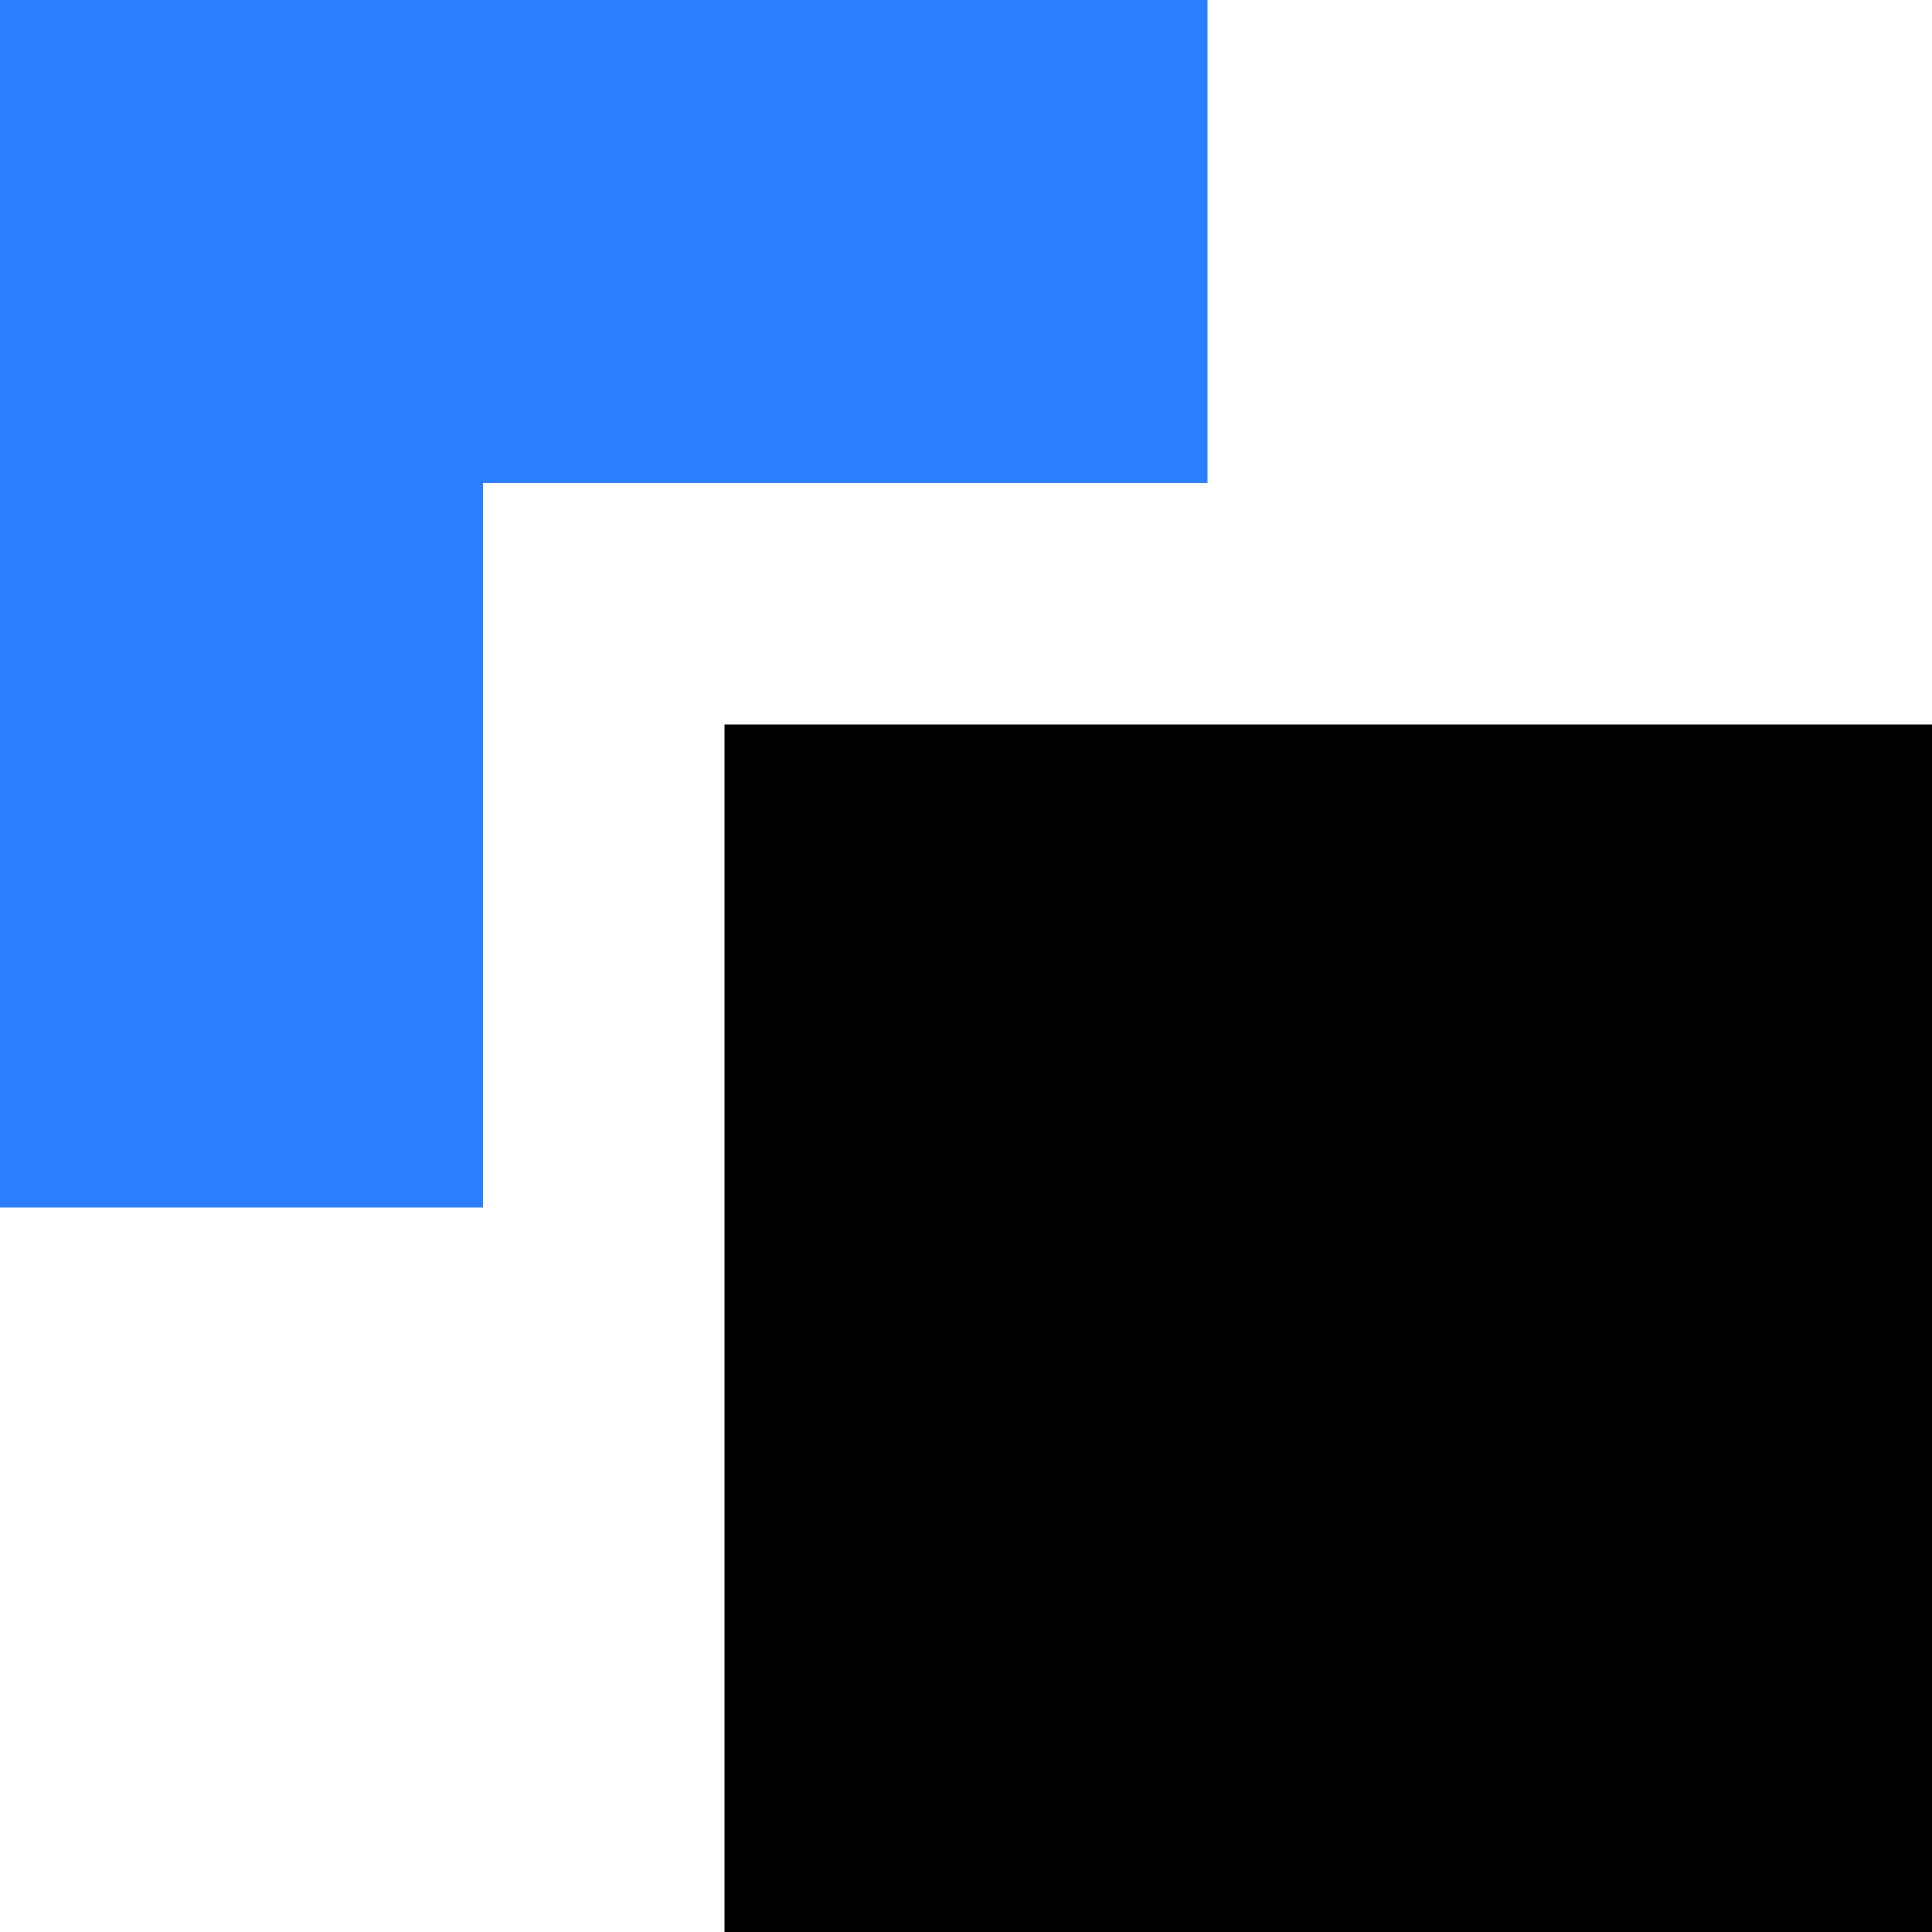
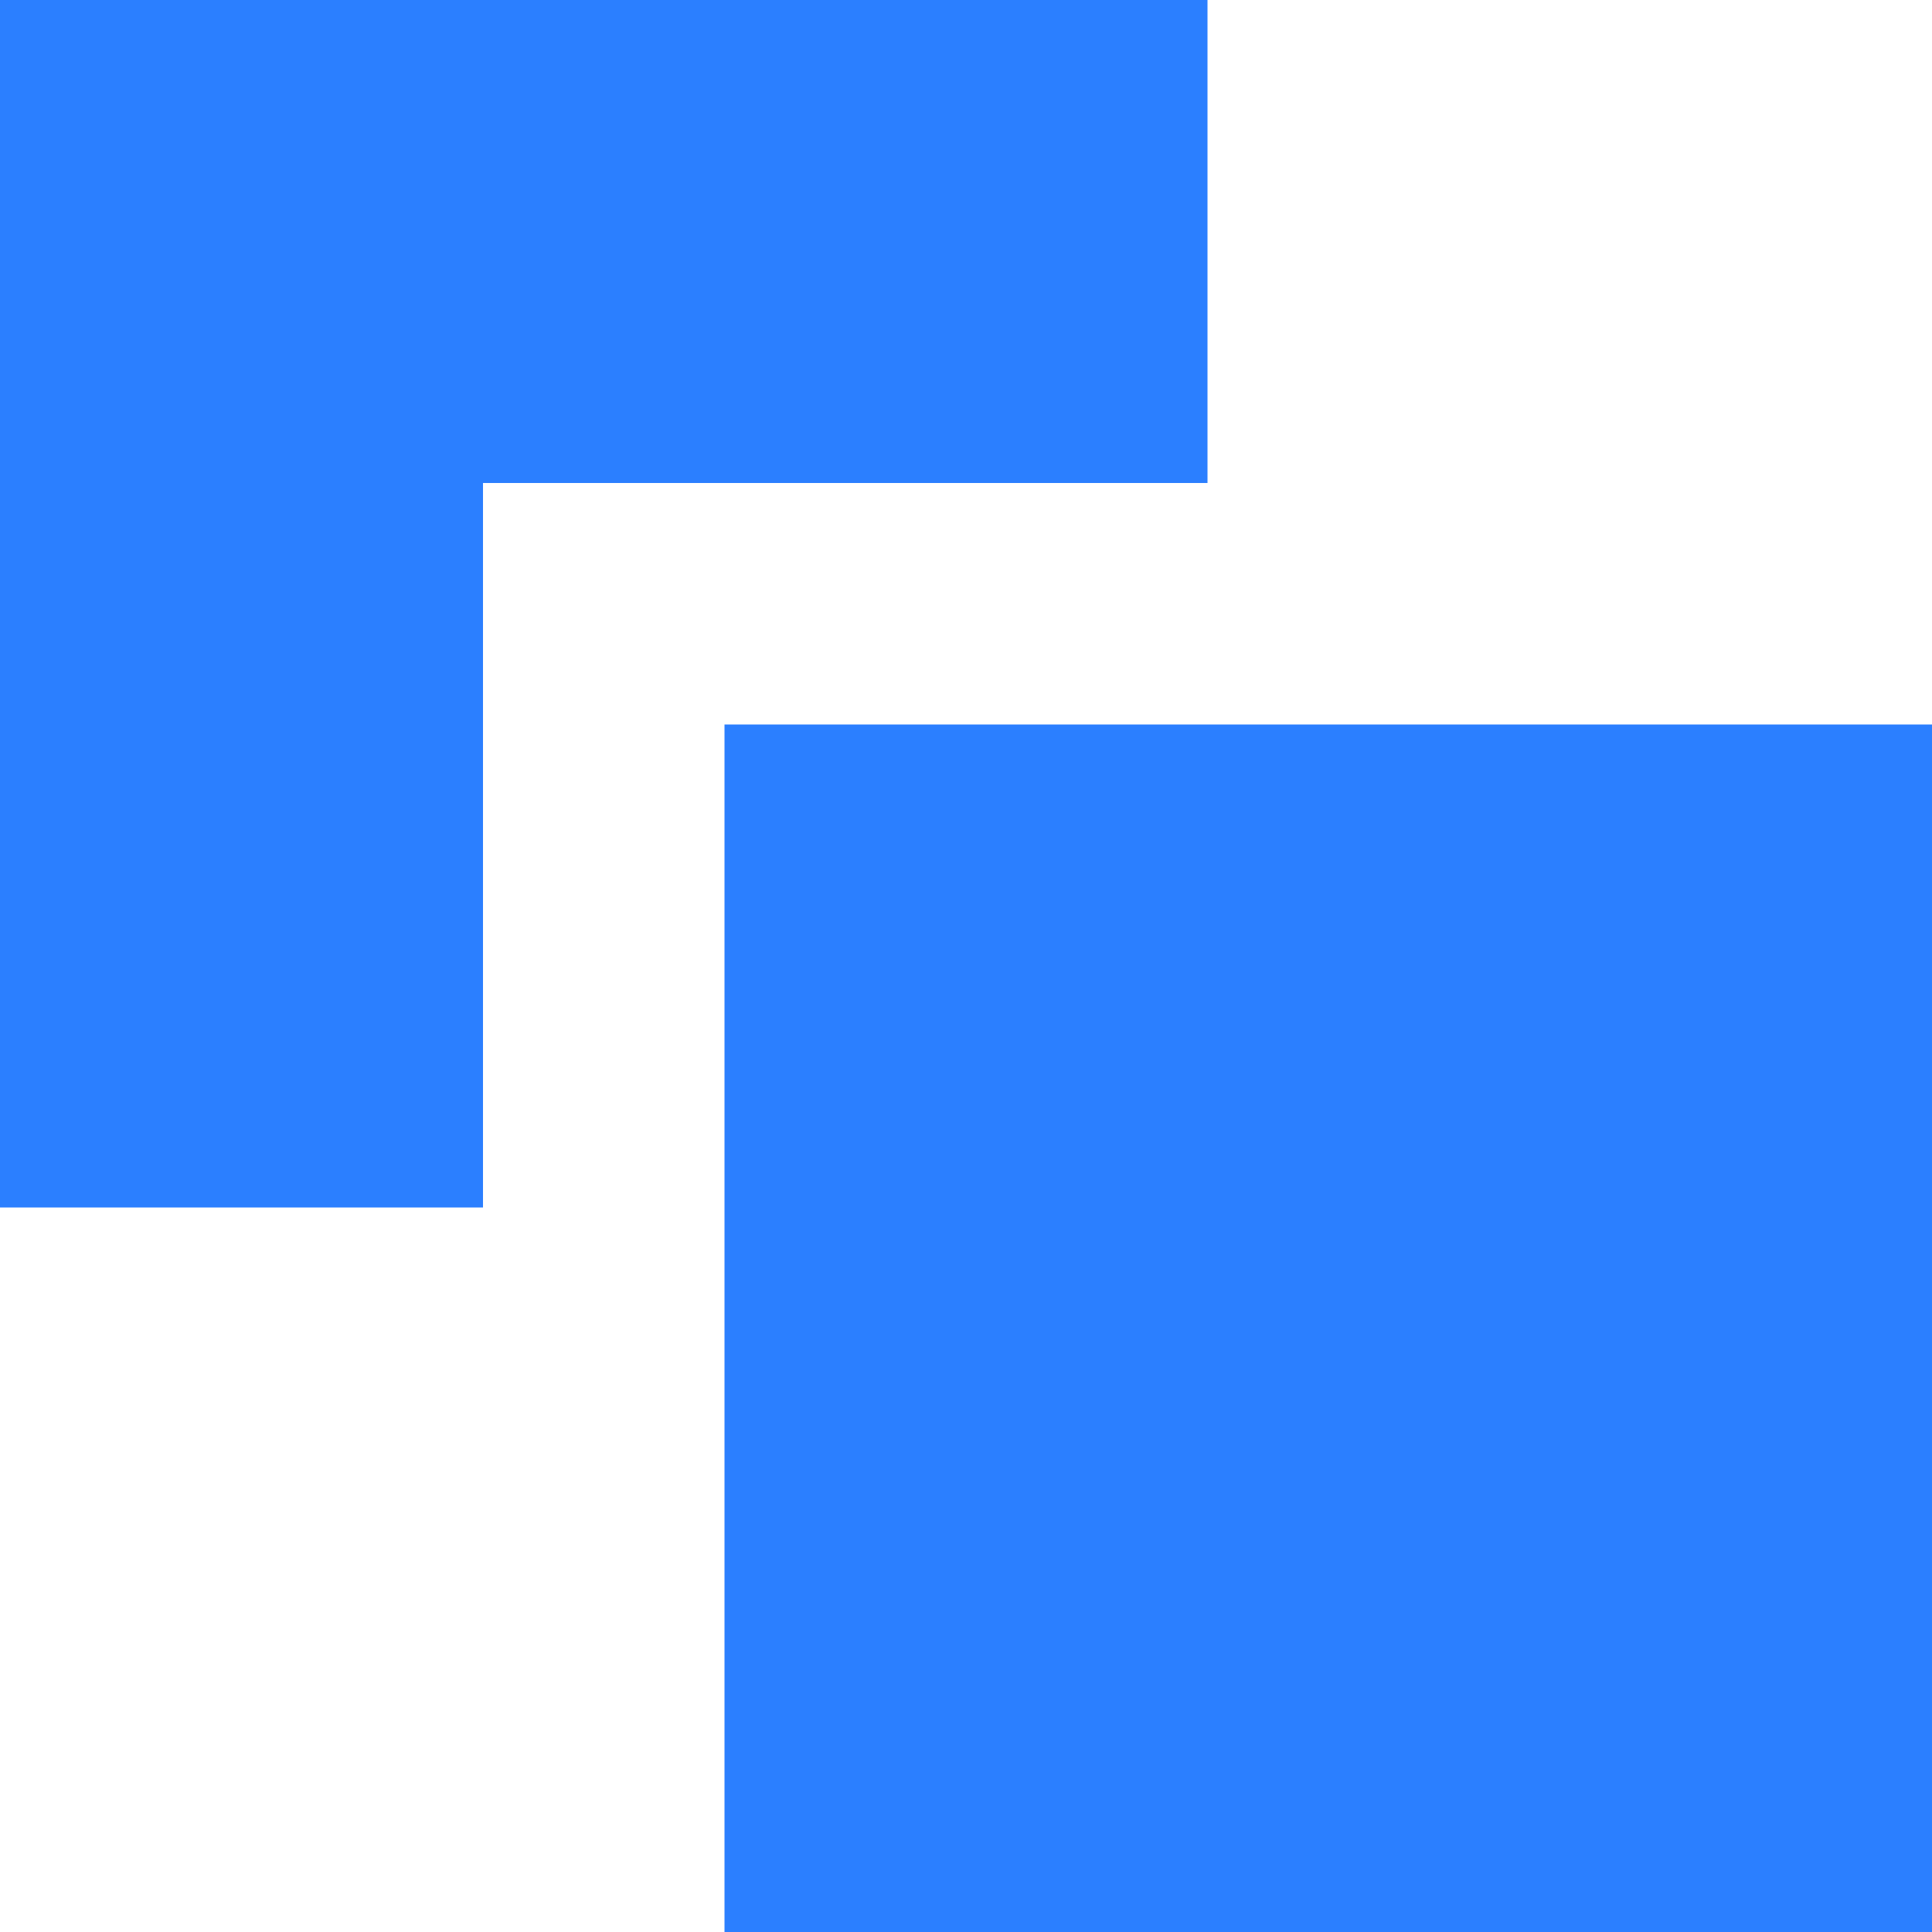
<svg xmlns="http://www.w3.org/2000/svg" width="800px" height="800px" viewBox="0 0 16 16" fill="none">
  <path d="M0 0H10V4H4V10H0V0Z" fill="#2b7fff" />
-   <path d="M16 6H6V16H16V6Z" fill="#000000" />
+   <path d="M16 6H6V16H16V6Z" fill="#2b7fff" />
</svg>
